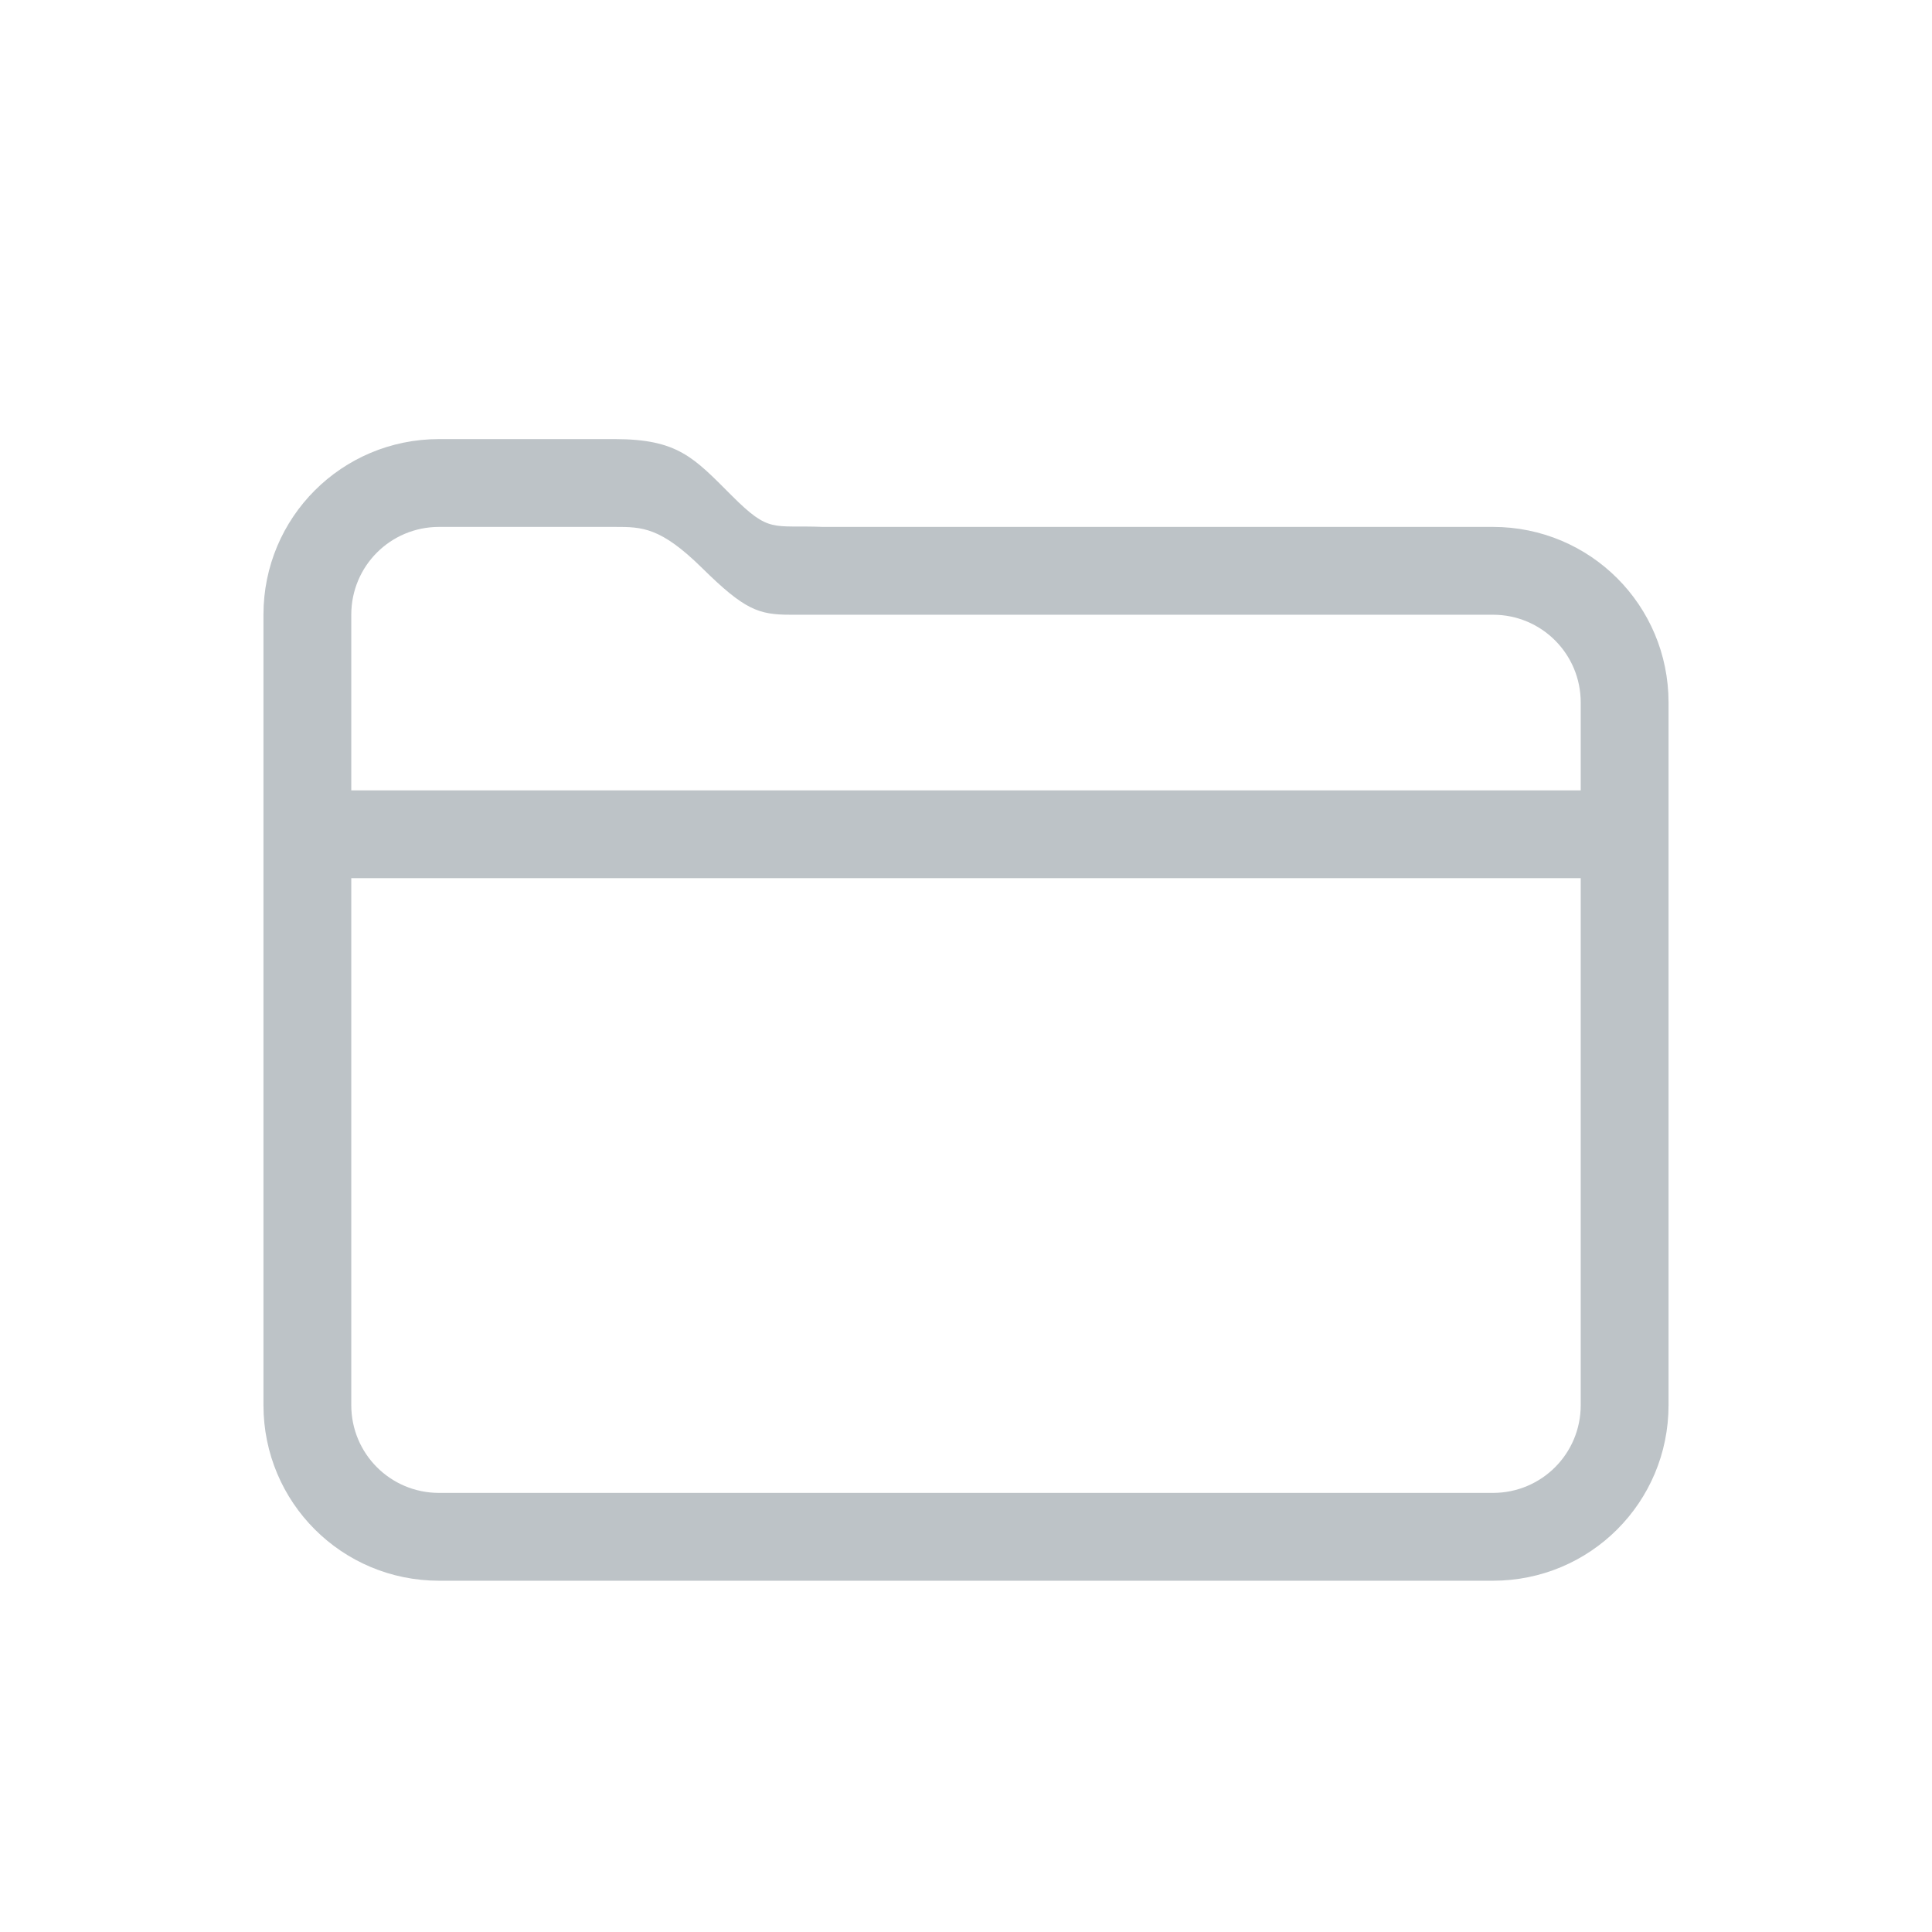
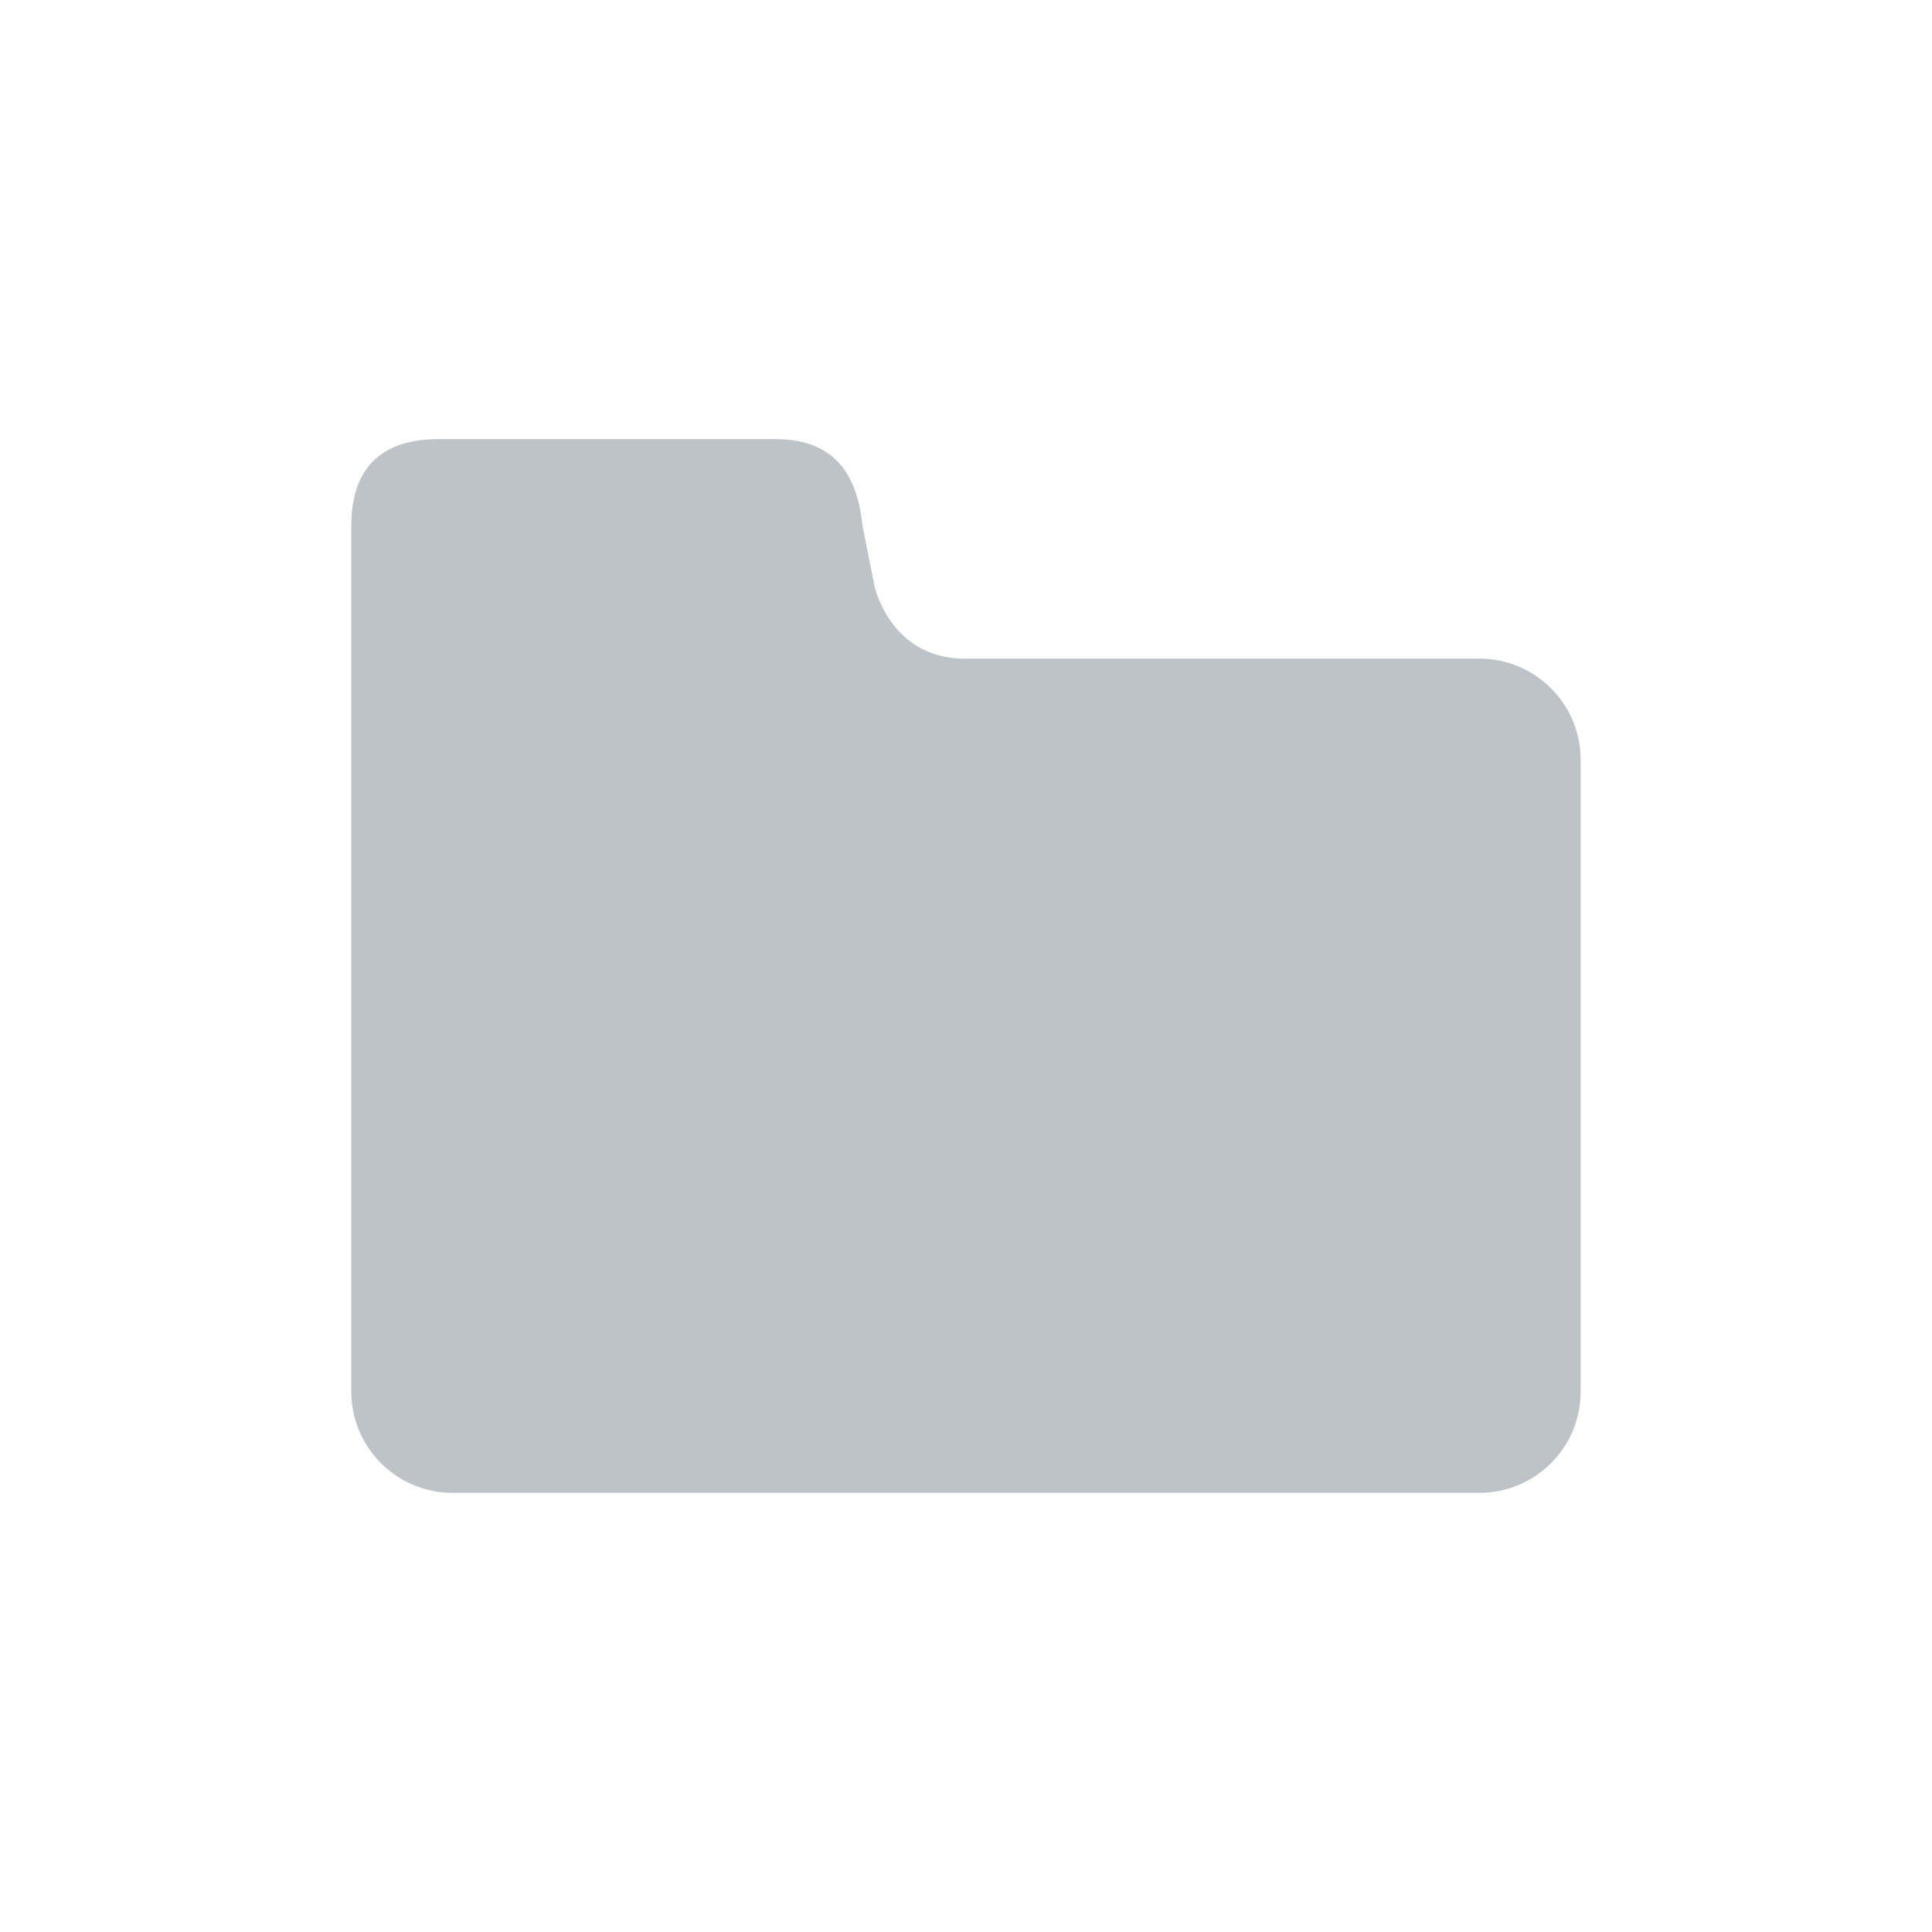
- <svg xmlns="http://www.w3.org/2000/svg" width="22" height="22" version="1.1">
-   <defs>
-     <style id="current-color-scheme" type="text/css">.ColorScheme-Text { color:#bdc3c7; }</style>
+ <svg xmlns="http://www.w3.org/2000/svg" width="22" height="22" viewBox="0 0 5.821 5.821" version="1.1" id="svg5">
+   <defs id="defs2">
+     <style id="current-color-scheme" type="text/css">
+         .ColorScheme-Text { color:#bdc3c7; }
+     </style>
  </defs>
-   <path class="ColorScheme-Text" d="m5 5c-1.108 0-2 0.892-2 2v9c0 1.108 0.892 2 2 2h12c1.108 0 2-0.892 2-2v-8c0-1.108-0.892-2-2-2h-7.629c-0.58-0.023-0.605 0.077-1.039-0.357-0.434-0.434-0.613-0.642-1.332-0.643zm0 1h2c0.311-1.7e-6 0.52 1.383e-4 0.998 0.471 0.479 0.472 0.639 0.529 1 0.529h8.002c0.554 0 1 0.446 1 1v1h-14v-2c0-0.554 0.446-1 1-1zm-1 4h14v6c0 0.554-0.446 1-1 1h-12c-0.554 0-1-0.446-1-1z" fill="currentColor" />
+   <path id="rect1118" style="fill:currentColor;stroke-width:1" class="ColorScheme-Text" d="M 5,5 C 4.129,5 4,5.575 4,6 V 8.656 9.711 15.844 C 4,16.484 4.516,17 5.156,17 h 11.688 C 17.484,17 18,16.484 18,15.844 V 8.656 C 18,8.016 17.484,7.5 16.844,7.5 H 10.941 C 10.136,7.471 9.961,6.686 9.961,6.686 L 9.824,6 C 9.767,5.451 9.545,5 8.824,5 Z" transform="scale(0.2645833)" />
</svg>
